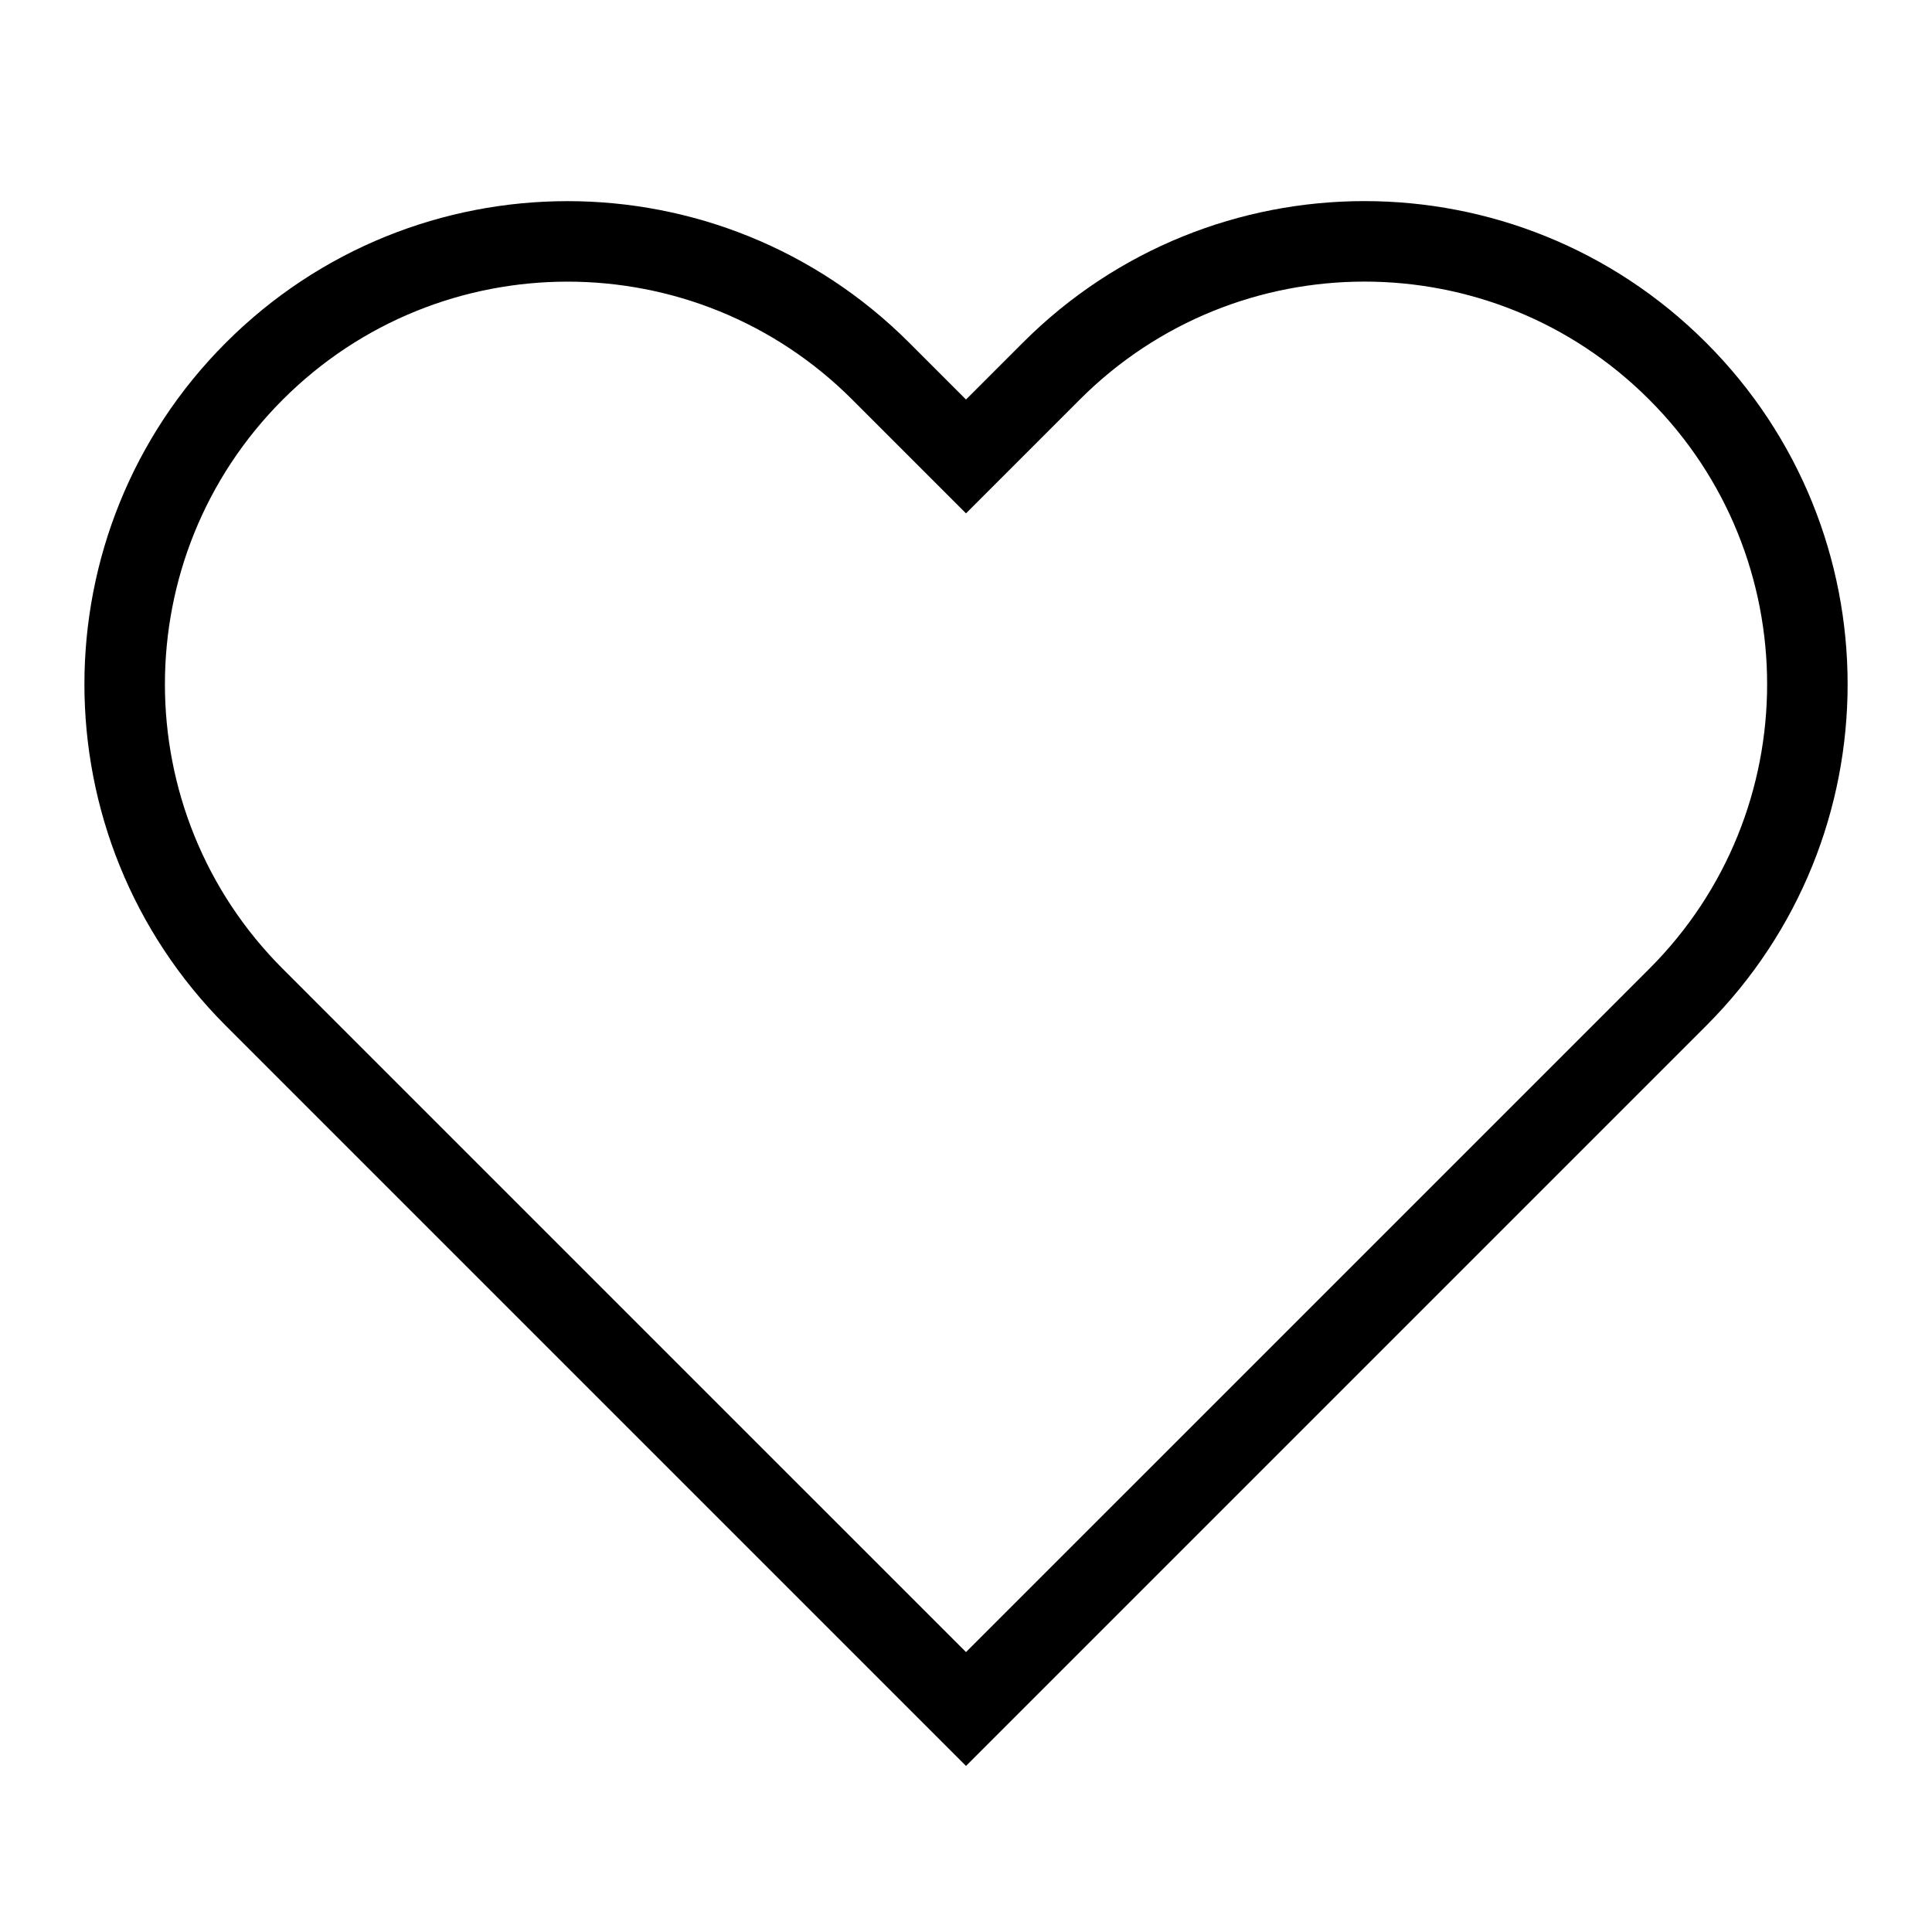
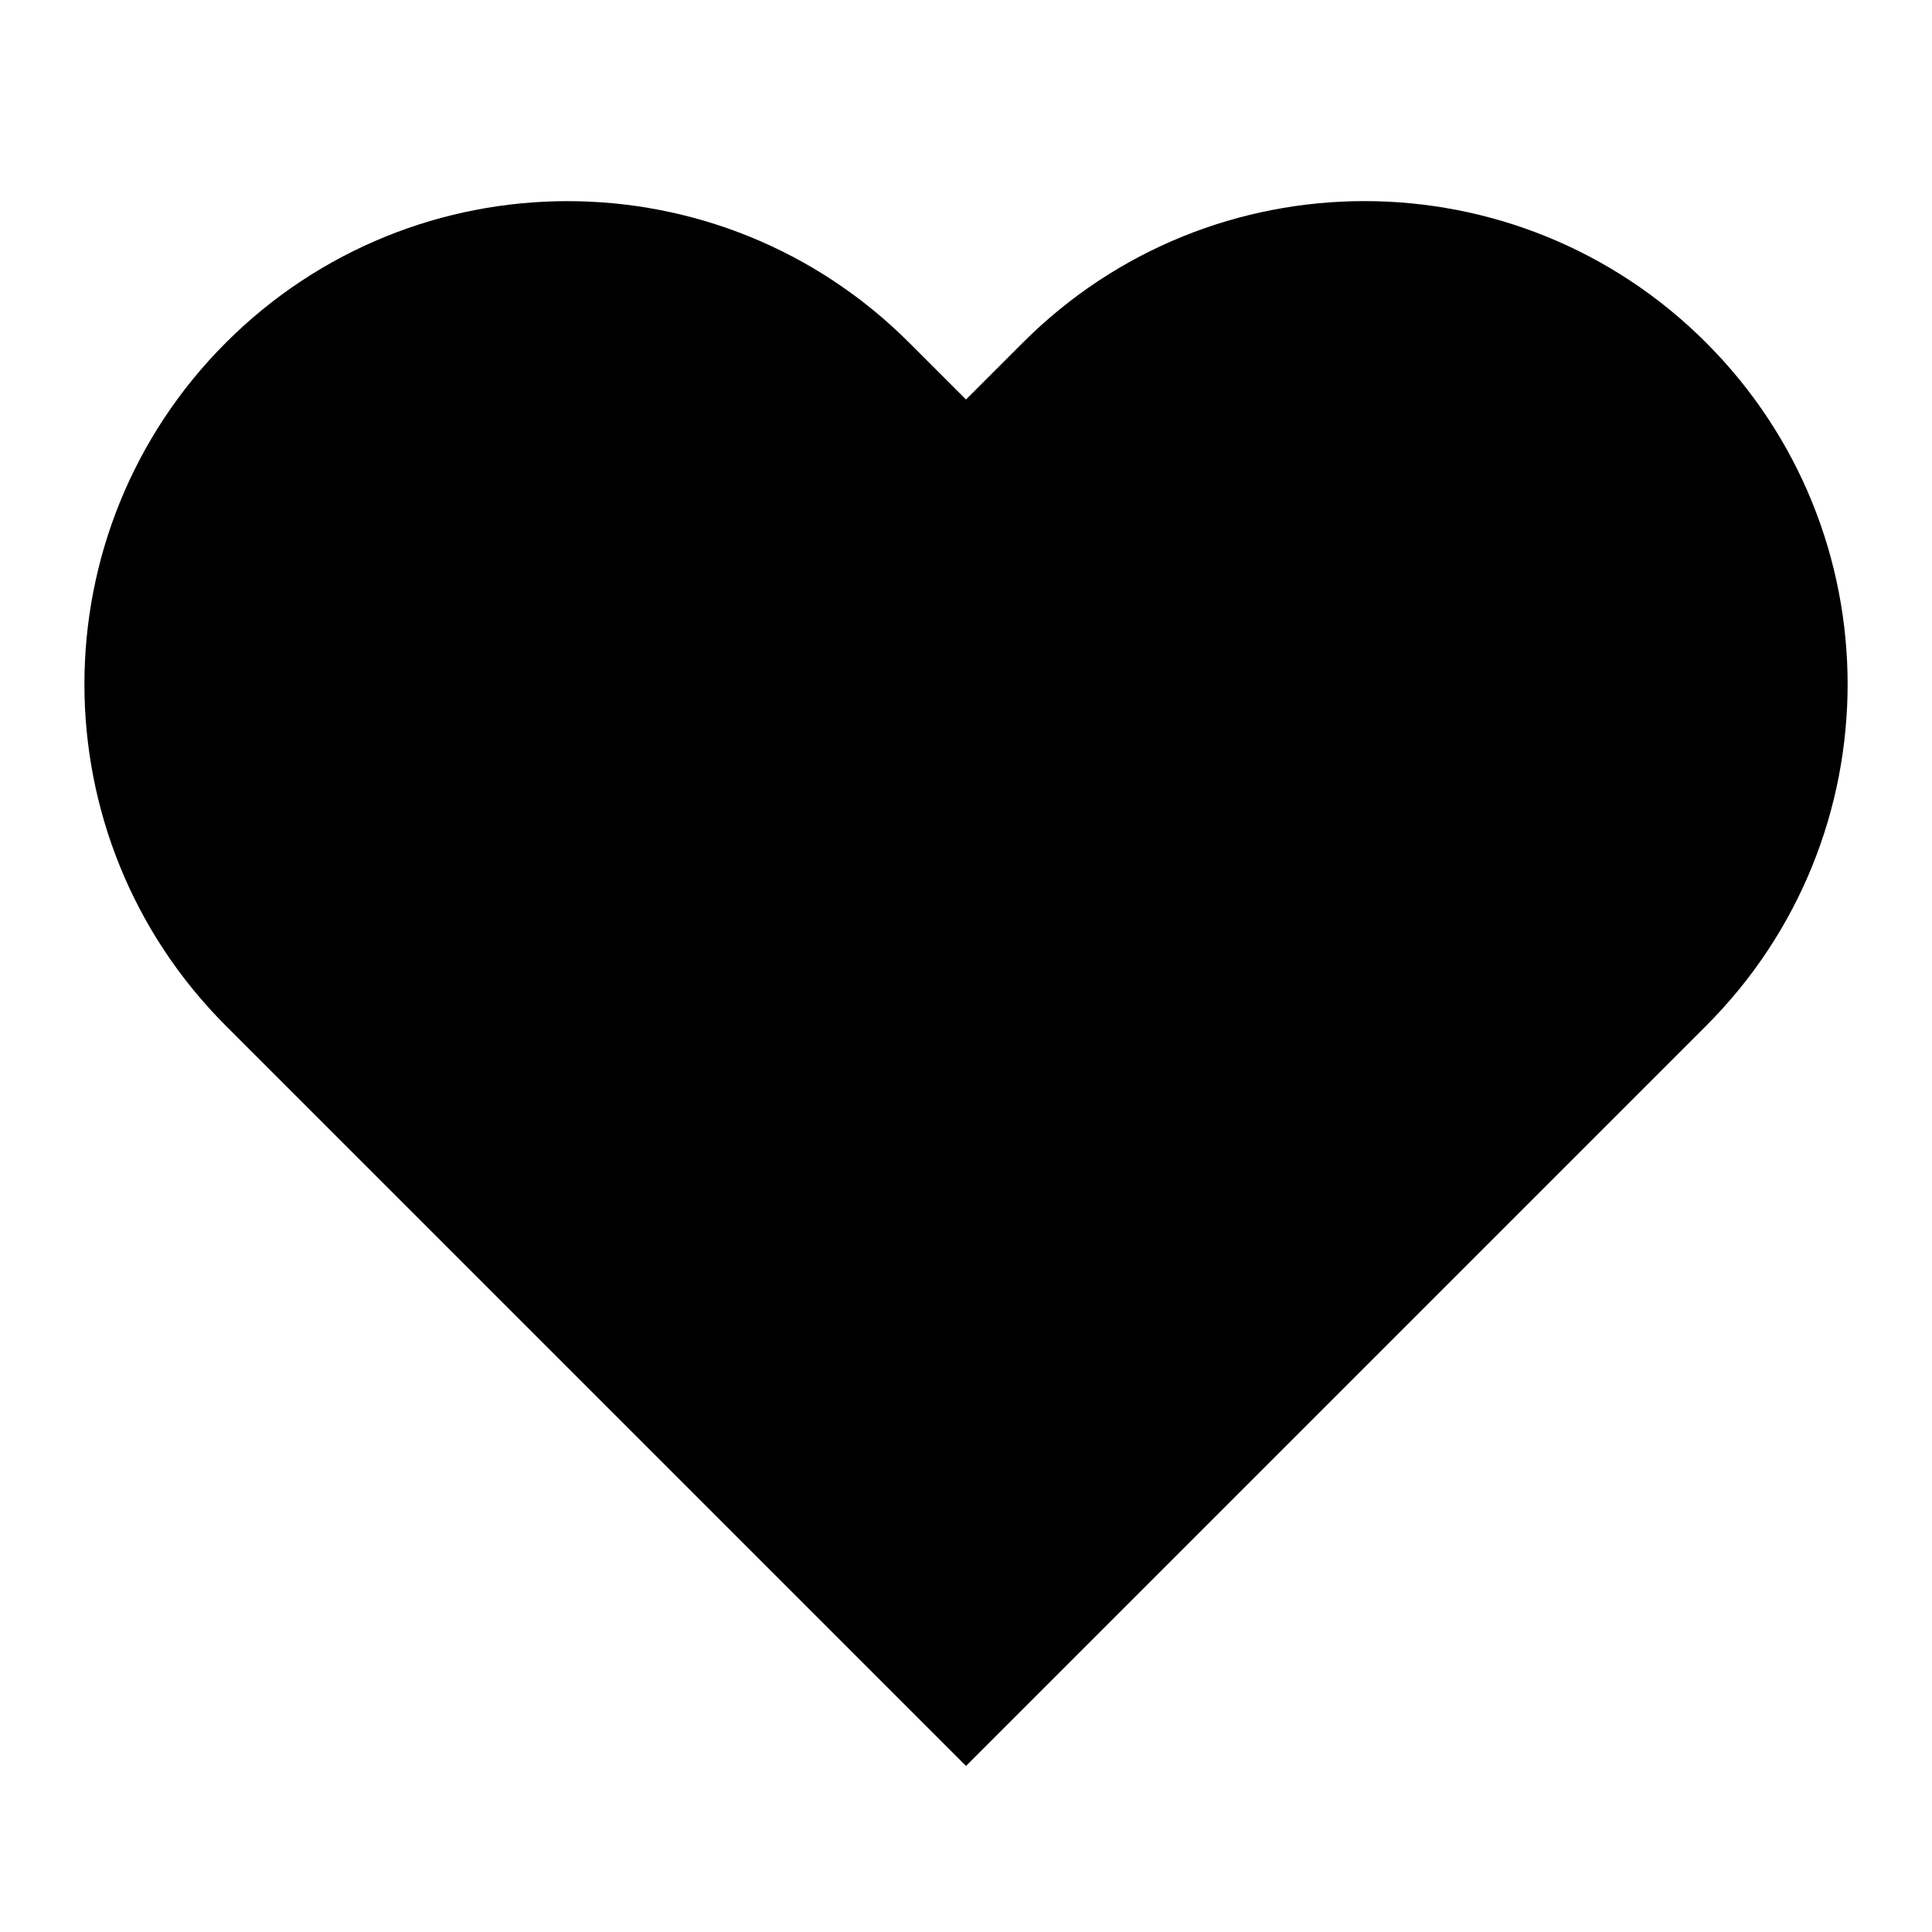
- <svg xmlns="http://www.w3.org/2000/svg" fill="none" stroke="currentColor" strokeLinecap="round" strokeLinejoin="round" strokeWidth="2" viewBox="0 0 24 24">
+ <svg xmlns="http://www.w3.org/2000/svg" stroke="currentColor" strokeLinecap="round" strokeLinejoin="round" strokeWidth="2" viewBox="0 0 24 24">
  <path d="M20.84 4.61a5.5 5.5 0 00-7.78 0L12 5.67l-1.06-1.06a5.5 5.5 0 00-7.78 7.78l1.06 1.06L12 21.23l7.78-7.78 1.06-1.06a5.5 5.5 0 000-7.78z" />
</svg>
